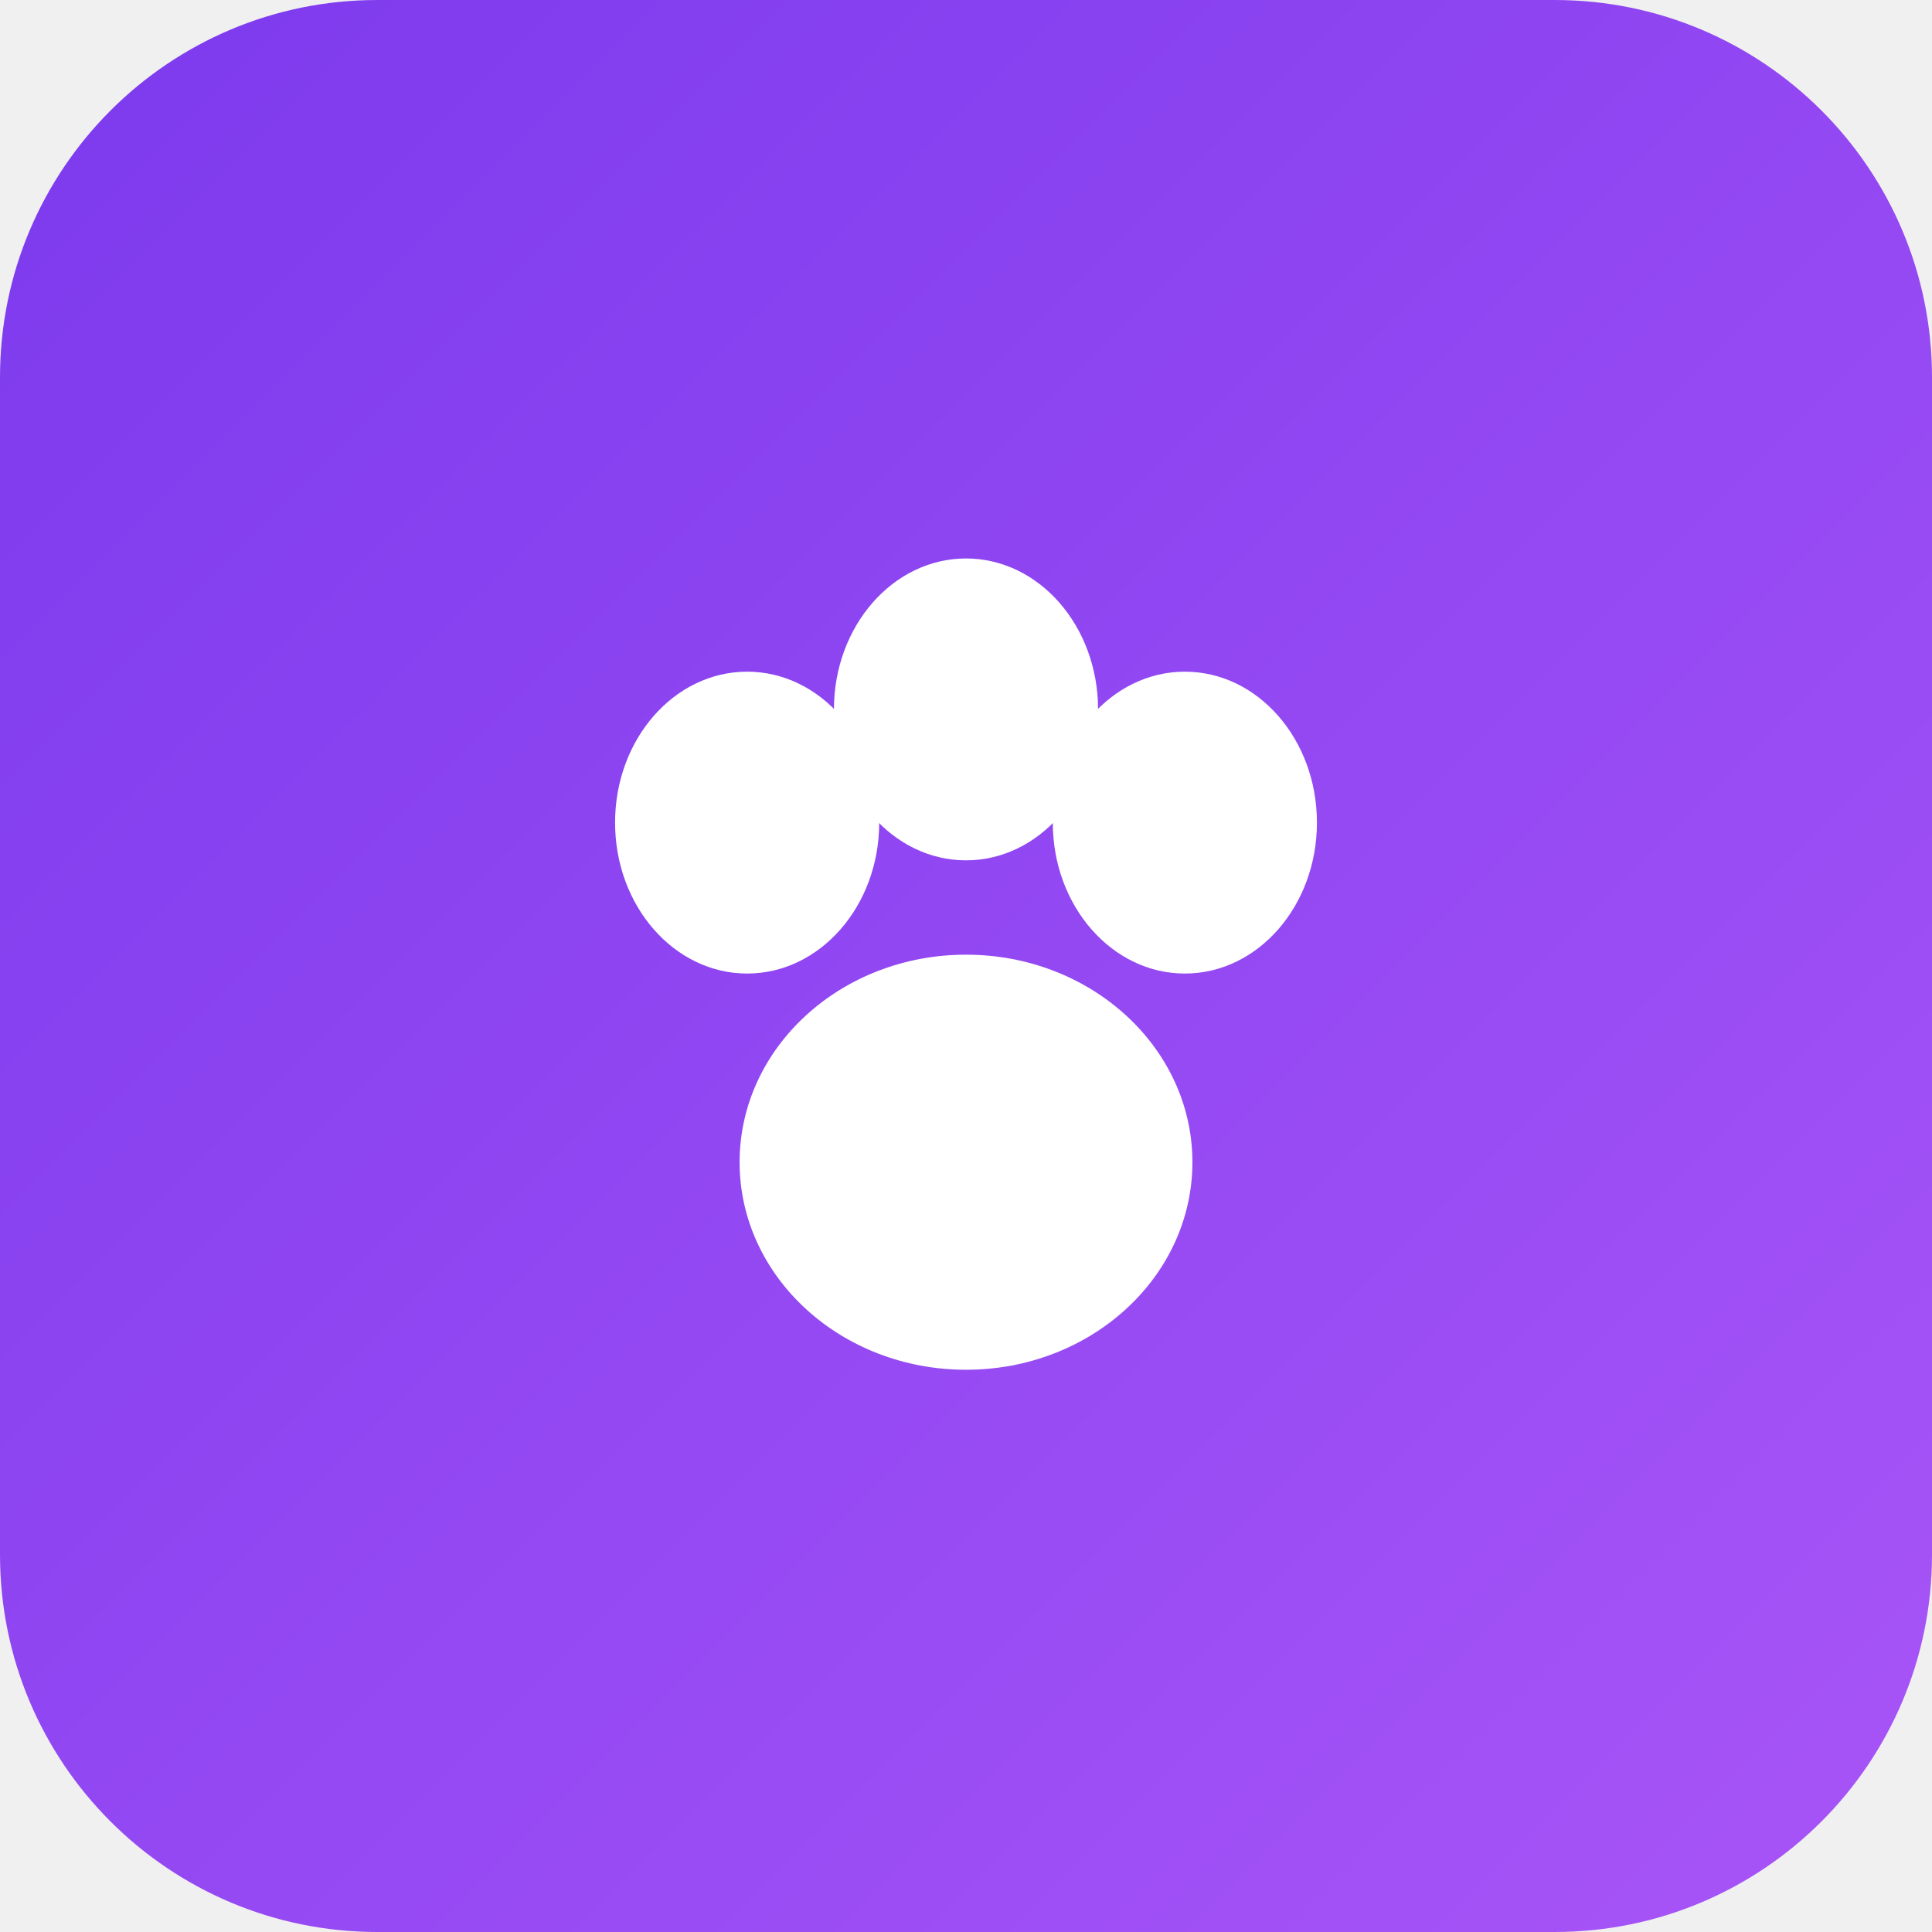
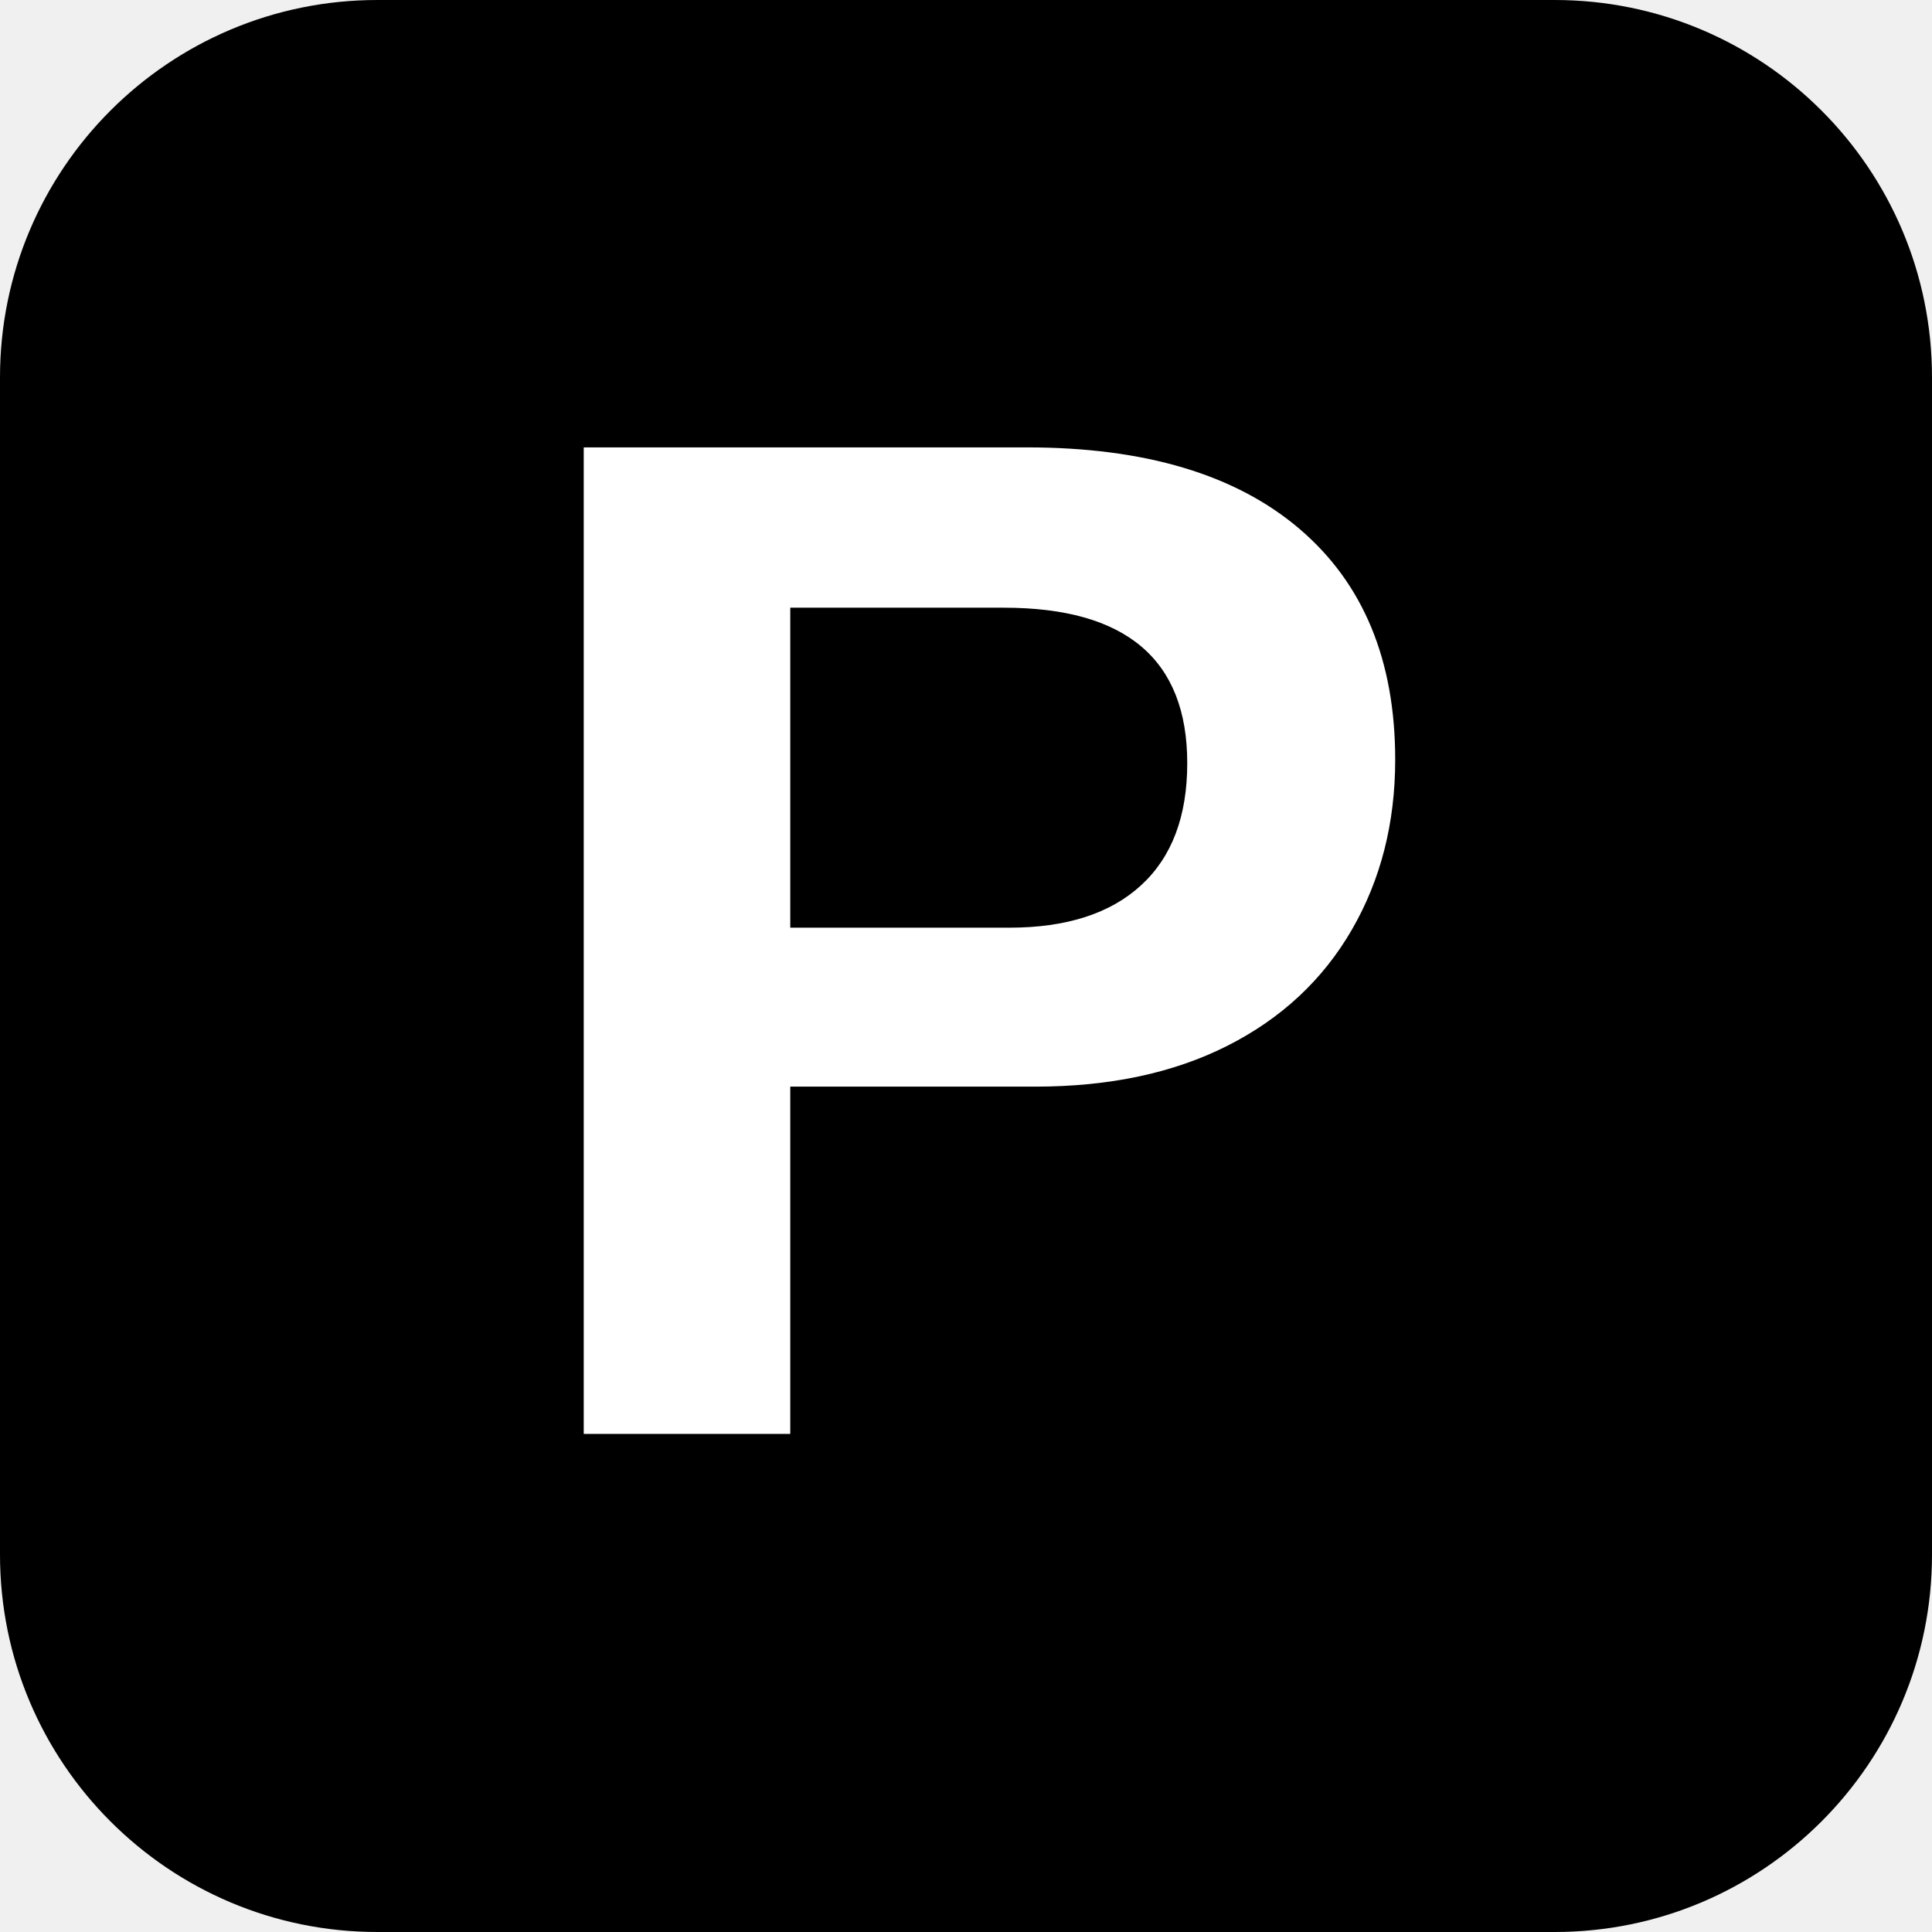
<svg xmlns="http://www.w3.org/2000/svg" width="512" height="512" viewBox="0 0 512 512" fill="none">
-   <rect width="512" height="512" rx="100" fill="url(#gradient)" />
-   <g transform="translate(128, 128)">
-     <ellipse cx="128" cy="180" rx="60" ry="55" fill="white" />
-     <ellipse cx="70" cy="90" rx="35" ry="40" fill="white" />
-     <ellipse cx="128" cy="60" rx="35" ry="40" fill="white" />
-     <ellipse cx="186" cy="90" rx="35" ry="40" fill="white" />
-   </g>
-   <defs>
-     <linearGradient id="gradient" x1="0" y1="0" x2="512" y2="512" gradientUnits="userSpaceOnUse">
-       <stop offset="0%" stop-color="#7c3aed" />
-       <stop offset="100%" stop-color="#a855f7" />
-     </linearGradient>
-   </defs>
+   <rect width="512" height="512" rx="100" fill="#000000" />
+   <text x="256" y="380" font-family="Arial, sans-serif" font-size="380" font-weight="bold" fill="#FFFFFF" text-anchor="middle">P</text>
</svg>
